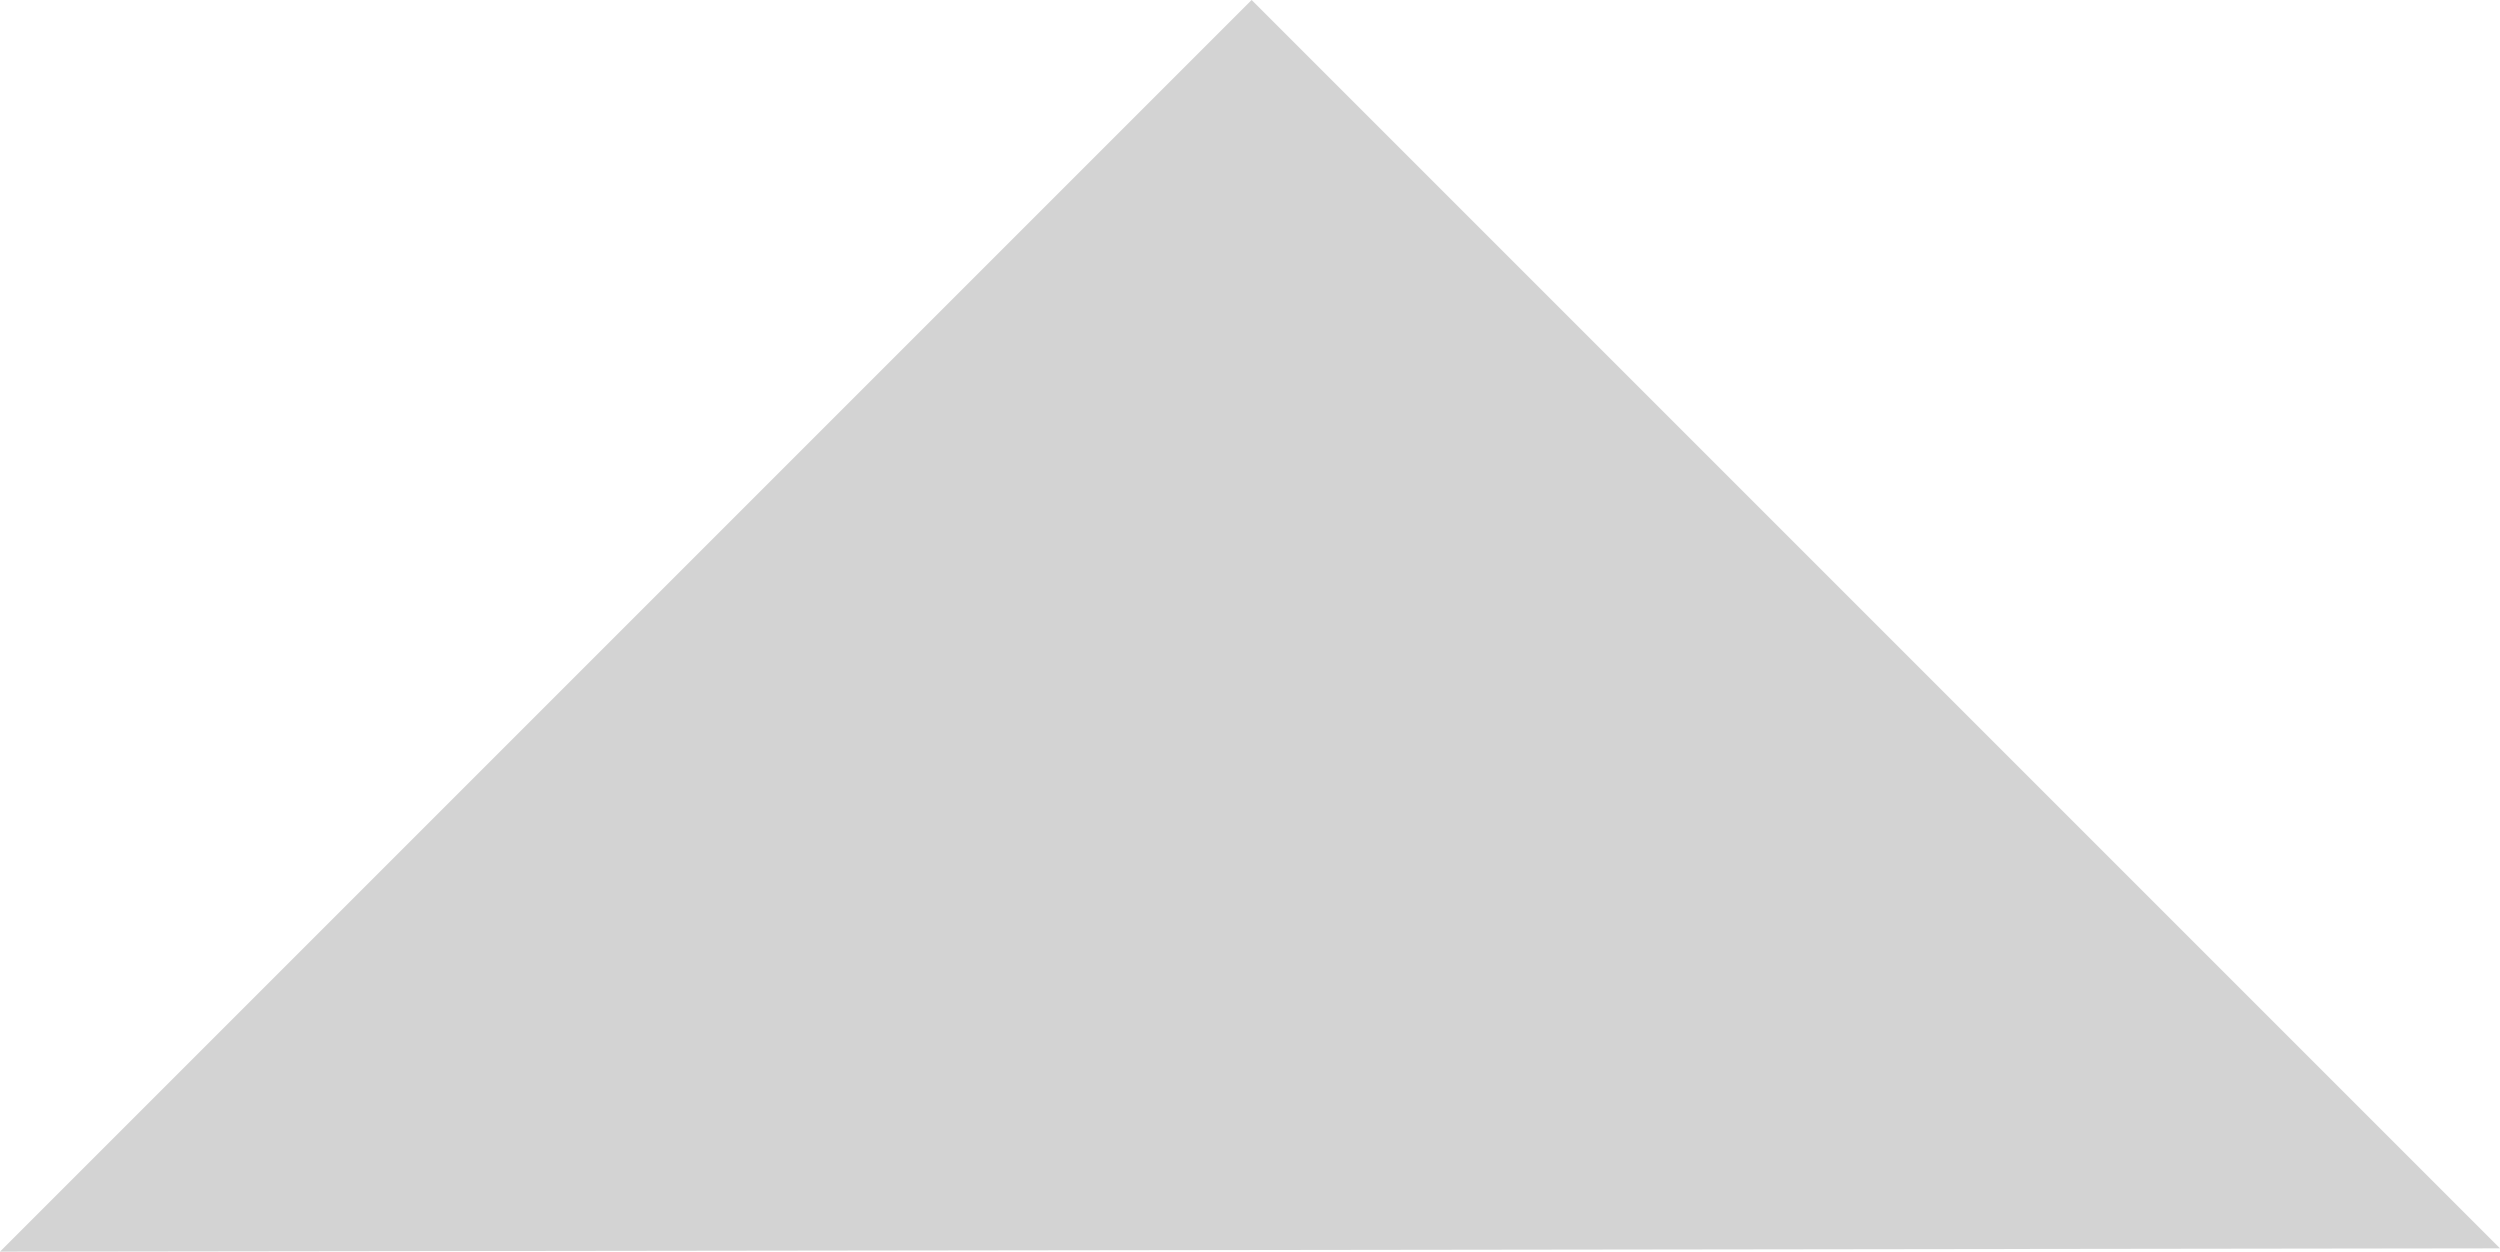
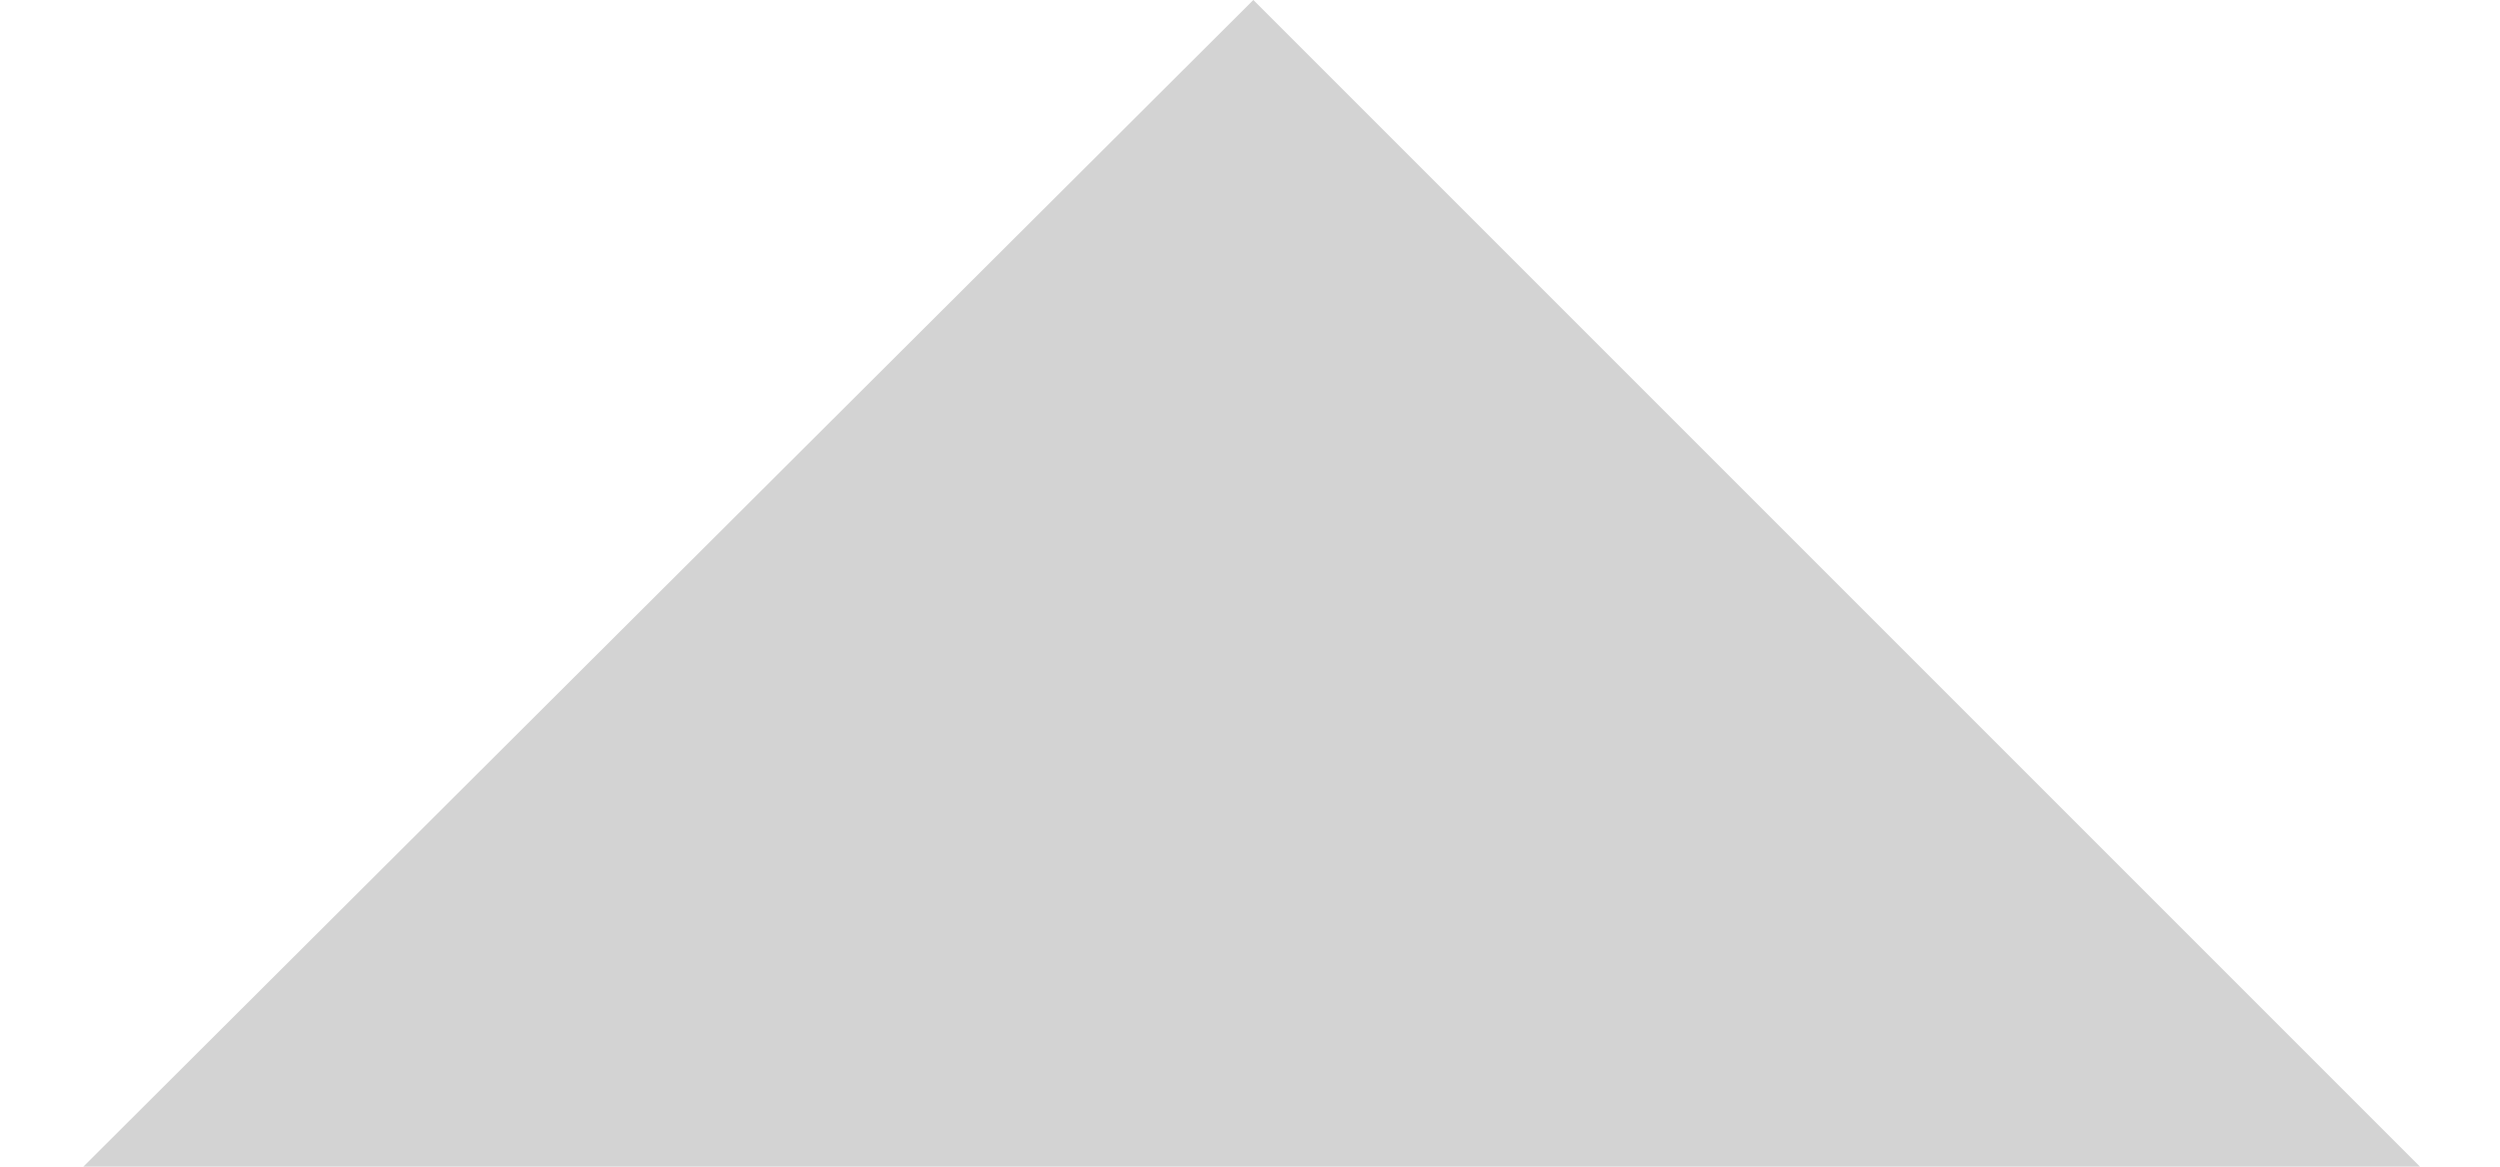
- <svg xmlns="http://www.w3.org/2000/svg" version="1.1" id="Layer_1" x="0px" y="0px" viewBox="-267 378.2 75.5 37.8" style="enable-background:new -267 378.2 75.5 37.8;" xml:space="preserve">
+ <svg xmlns="http://www.w3.org/2000/svg" version="1.1" id="Layer_1" x="0px" y="0px" viewBox="-266.8 379.6 75 35" style="enable-background:new -266.8 379.6 75 35;" xml:space="preserve">
  <style type="text/css">
	.st0{fill:#D3D3D3;}
</style>
-   <polygon id="XMLID_1_" class="st0" points="-229.2,378.2 -191.5,415.9 -267,416 " />
+   <polygon id="XMLID_1_" class="st0" points="-229.2,379.6 -194.2,414.6 -264.3,414.6 " />
</svg>
